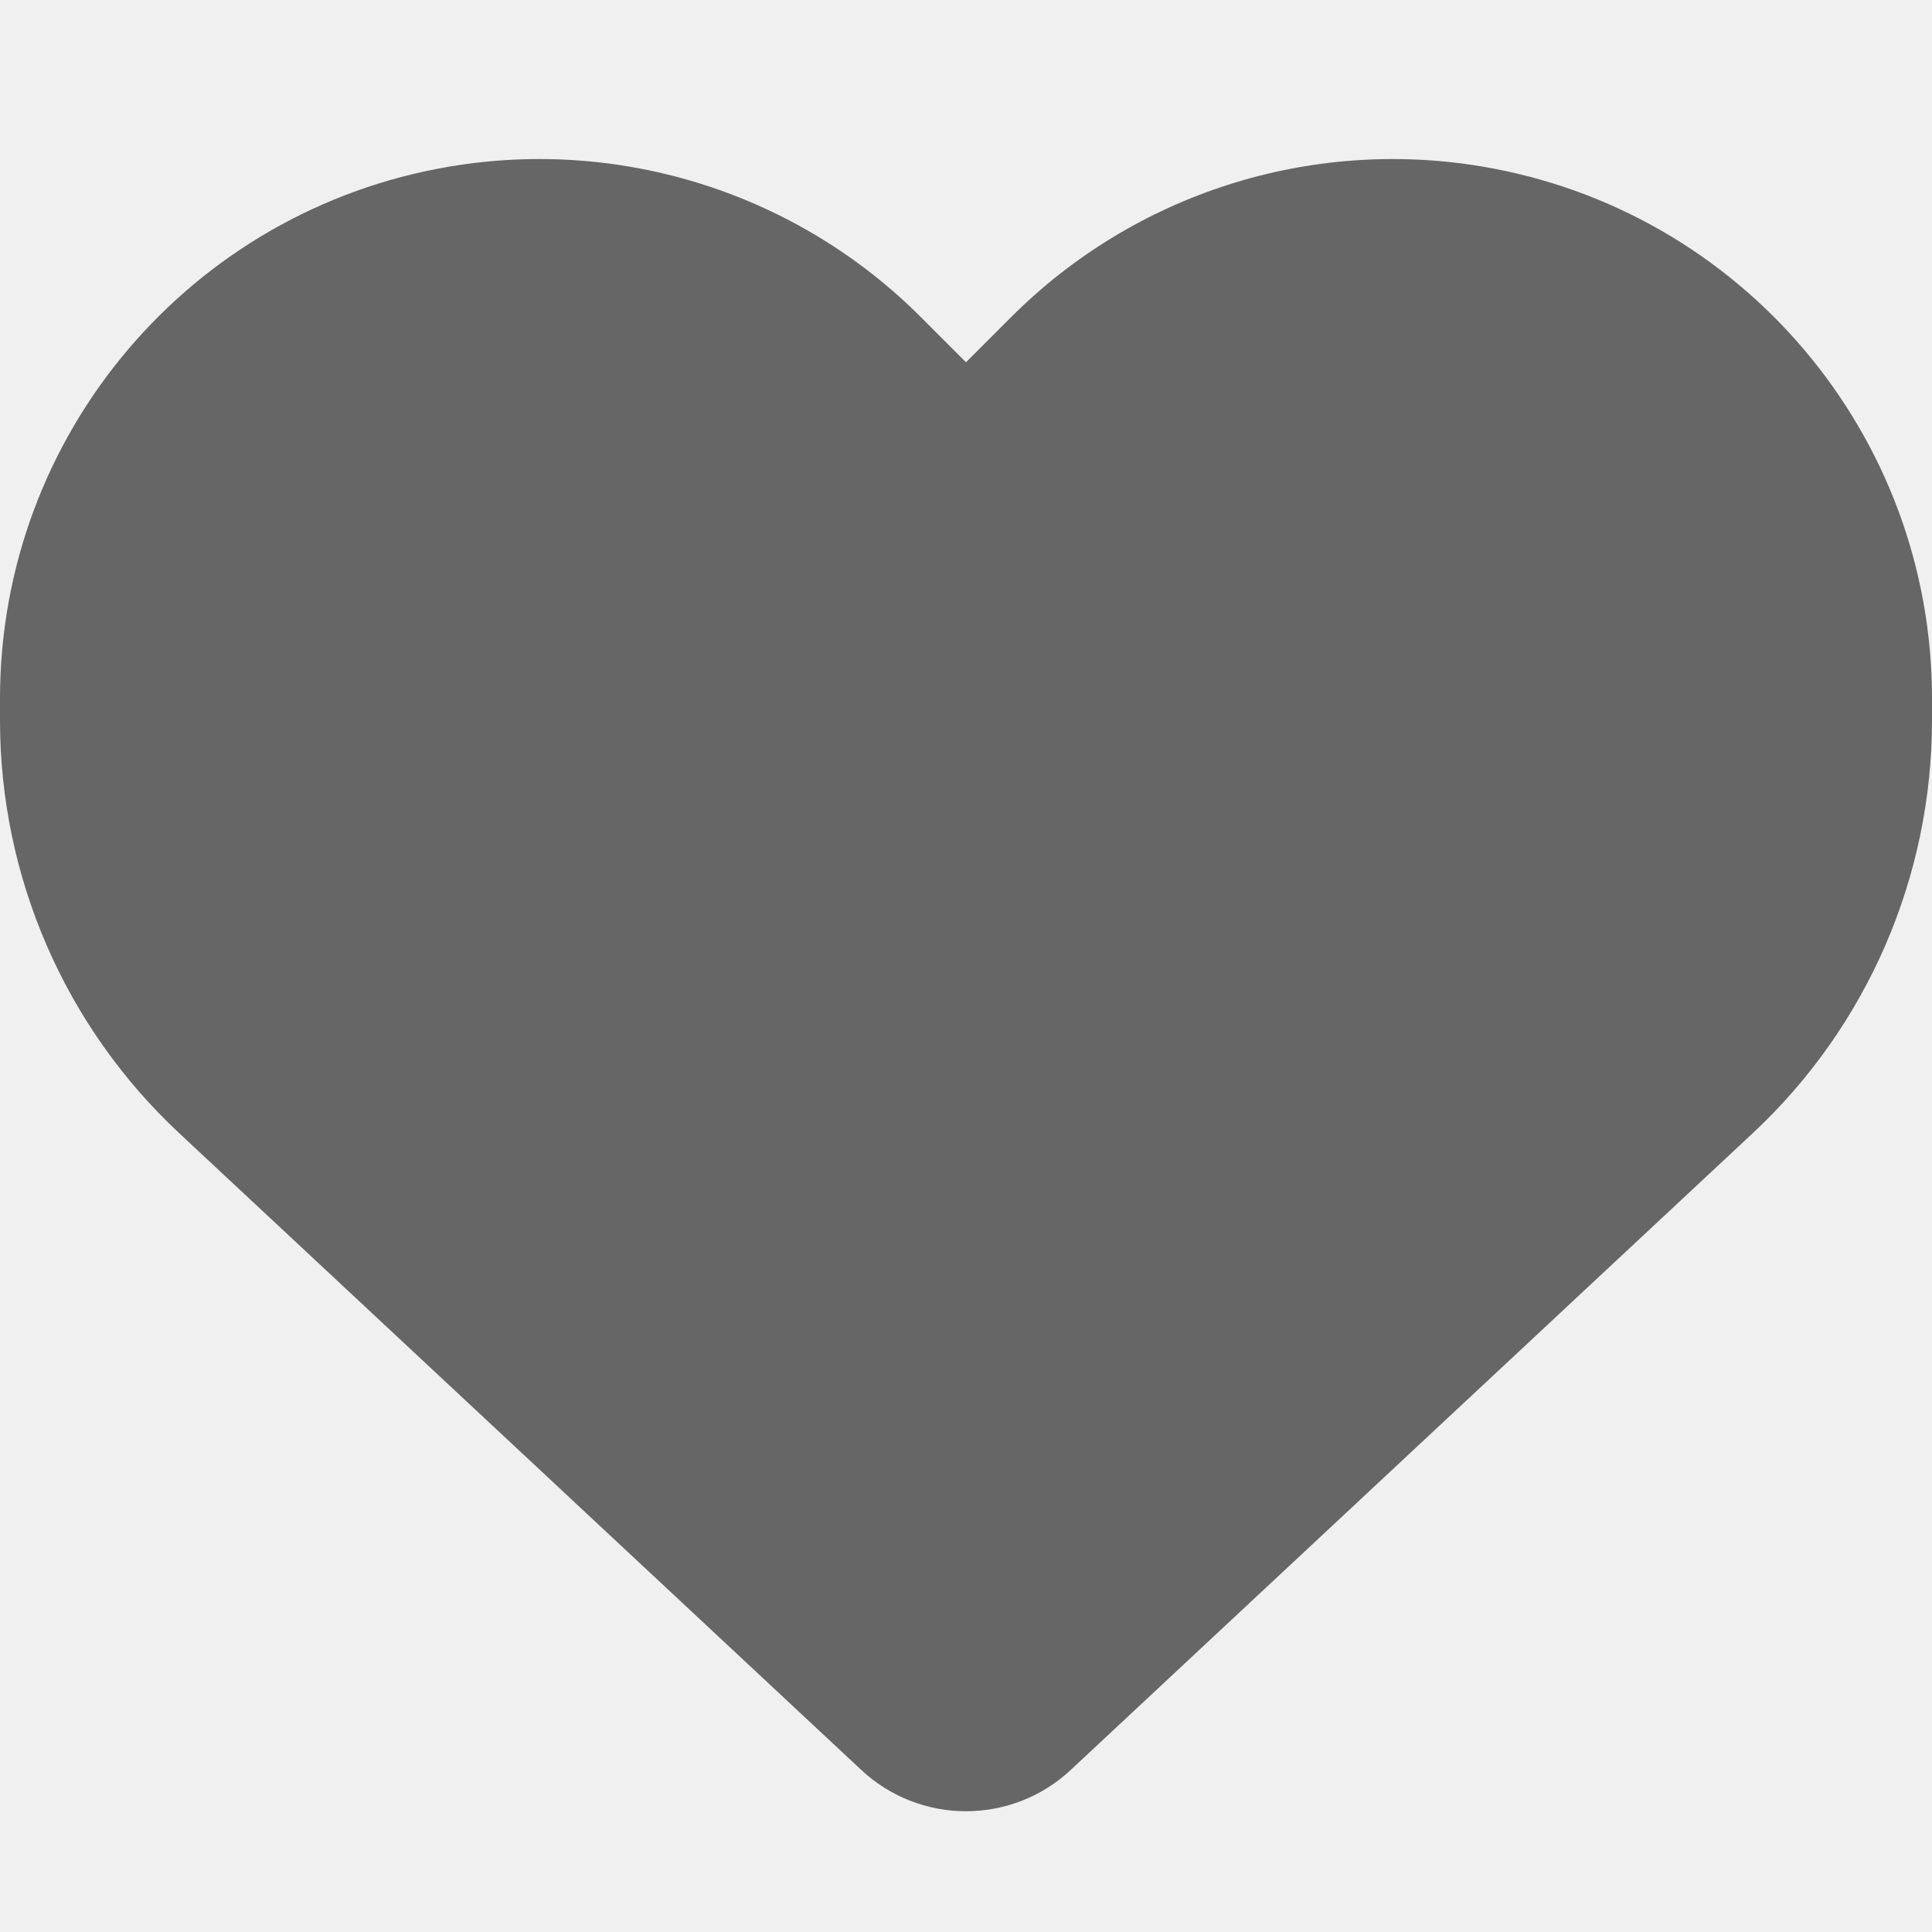
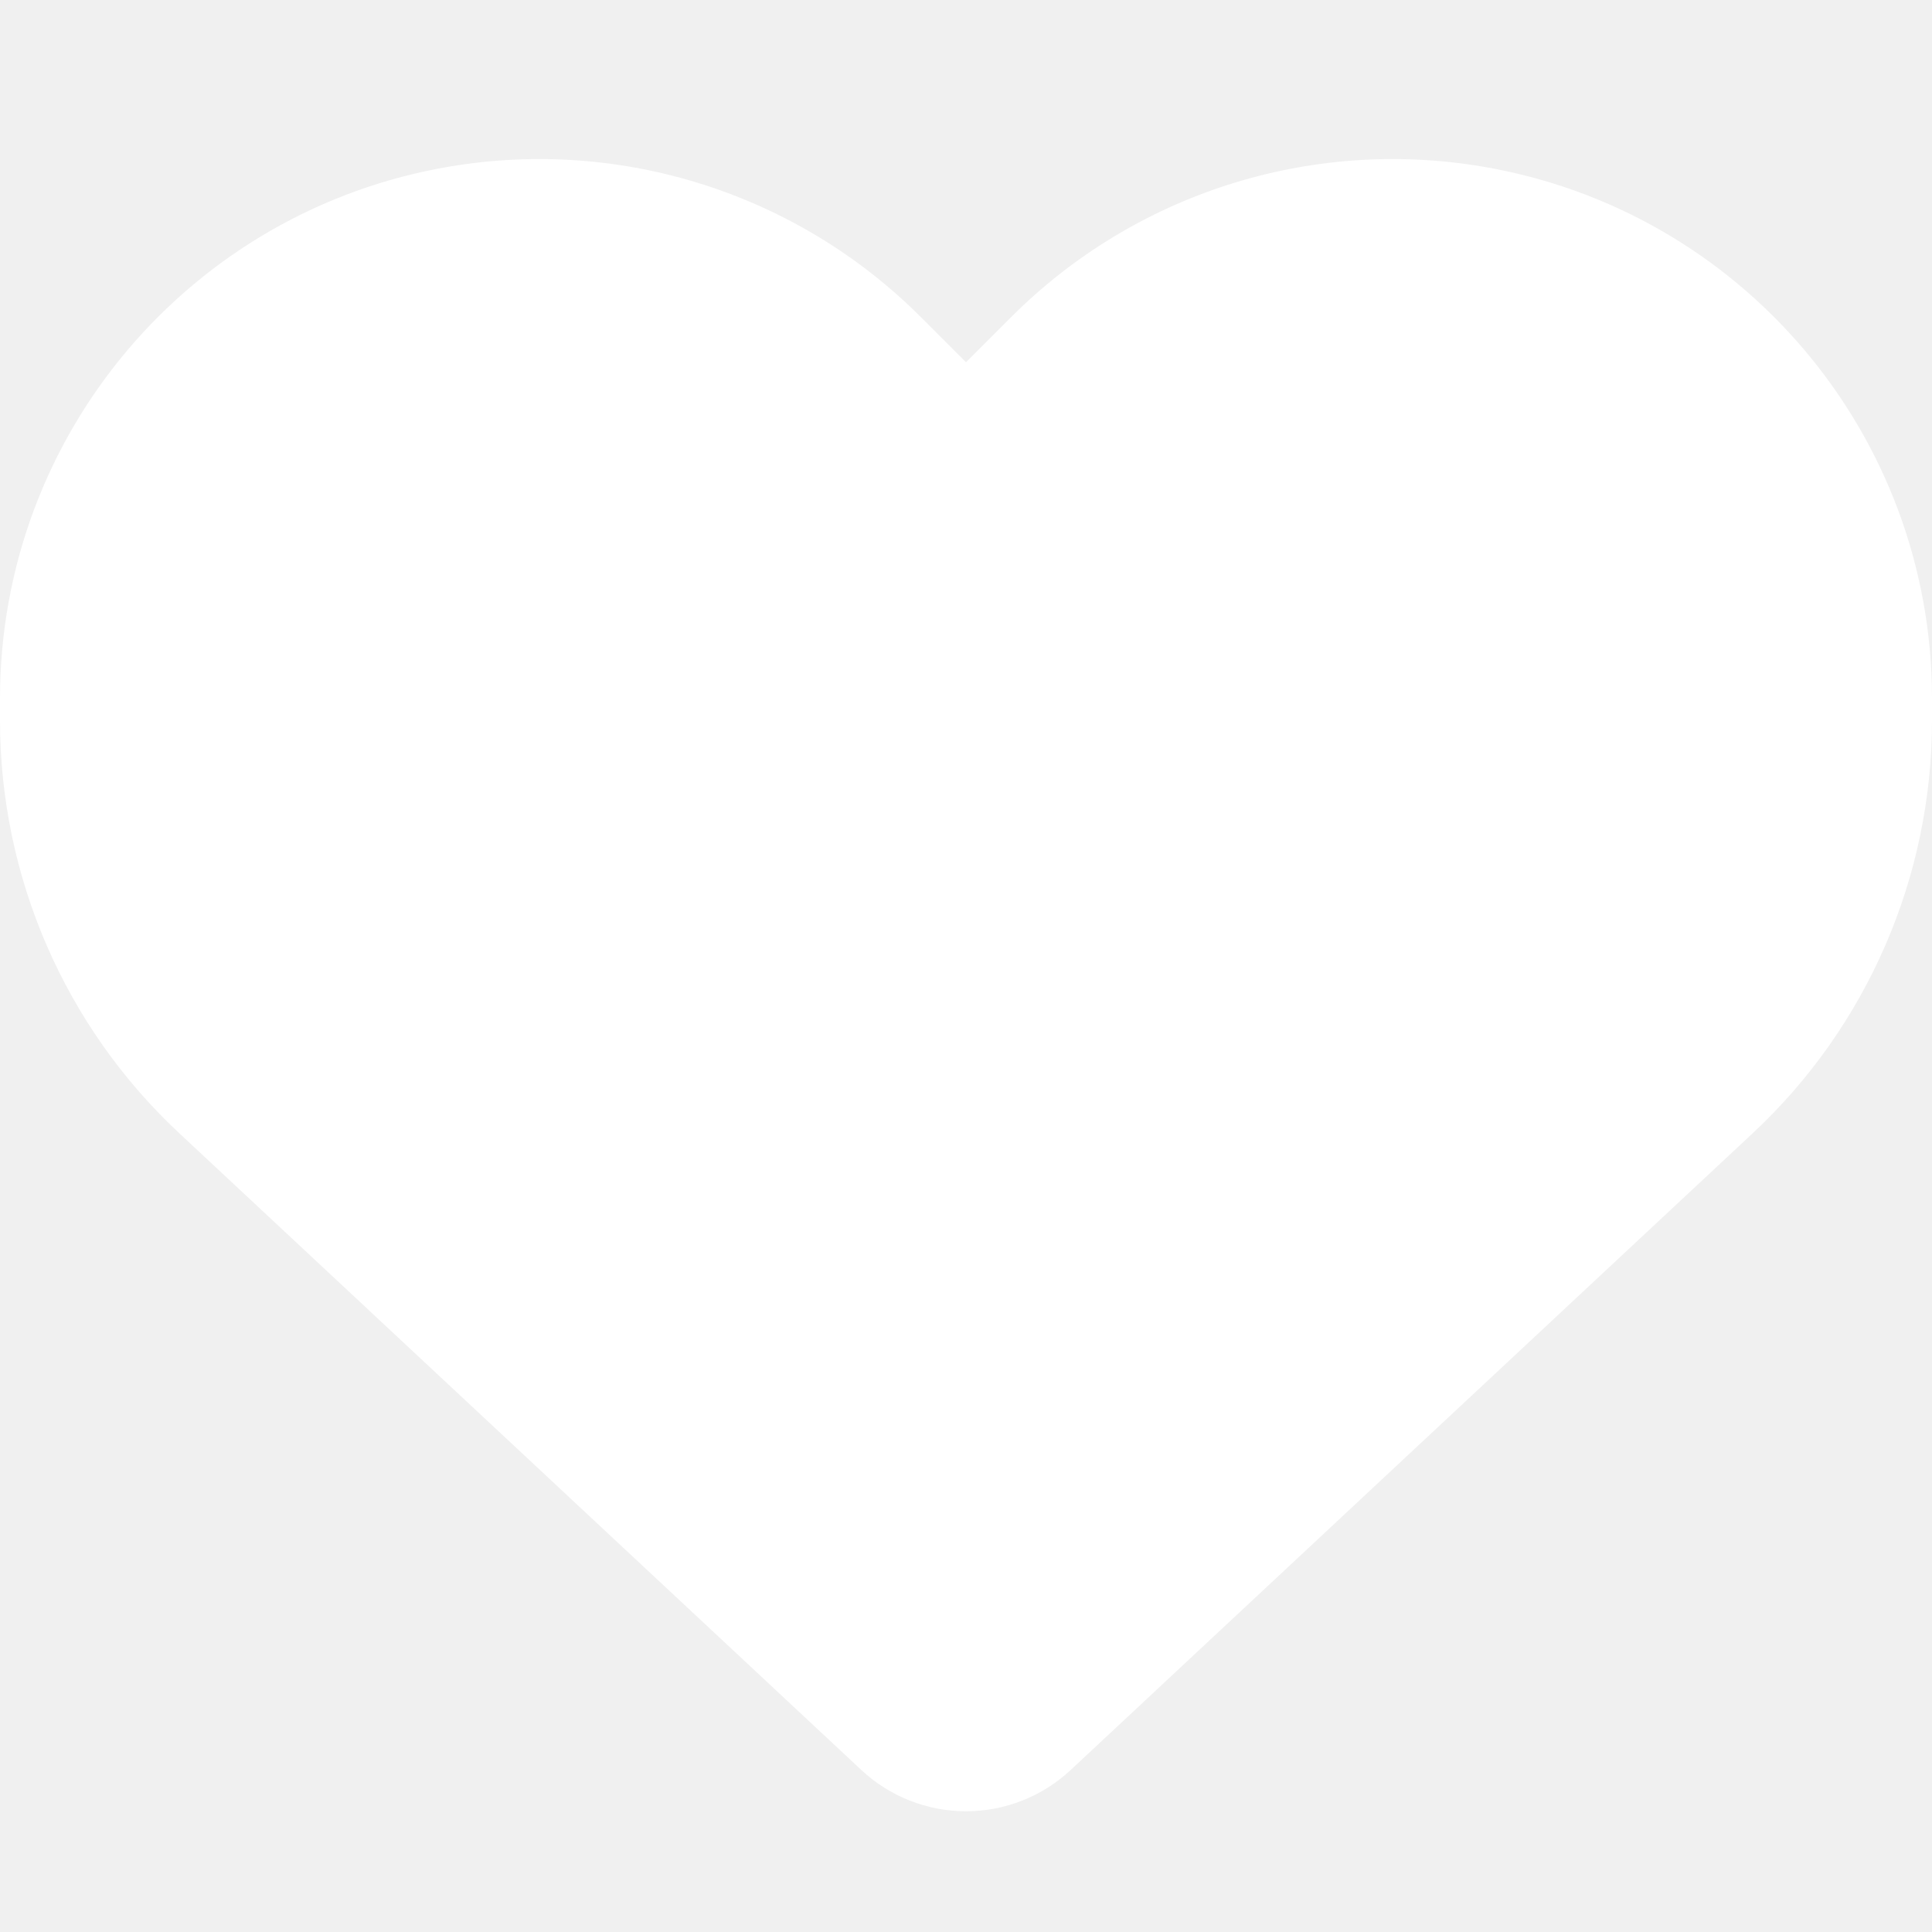
<svg xmlns="http://www.w3.org/2000/svg" viewBox="0 0 512 512">
-   <path fill="#666666" d="M47.6 300.4L228.3 469.1c7.5 7 17.4 10.9 27.7 10.9s20.2-3.9 27.7-10.9L464.4 300.4c30.4-28.3 47.6-68 47.6-109.5v-5.8c0-69.9-50.5-129.5-119.4-141C347 36.5 300.6 51.4 268 84L256 96 244 84c-32.6-32.6-79-47.5-124.6-39.9C50.5 55.6 0 115.2 0 185.1v5.8c0 41.5 17.2 81.2 47.6 109.5z" />
+   <path fill="#ffffff" d="M47.6 300.4L228.3 469.1c7.5 7 17.4 10.9 27.7 10.9s20.2-3.9 27.7-10.9L464.4 300.4c30.4-28.3 47.6-68 47.6-109.5v-5.8c0-69.9-50.5-129.5-119.4-141C347 36.5 300.6 51.4 268 84L256 96 244 84c-32.6-32.6-79-47.5-124.6-39.9C50.5 55.6 0 115.2 0 185.1v5.8c0 41.5 17.2 81.2 47.6 109.5z" />
</svg>
